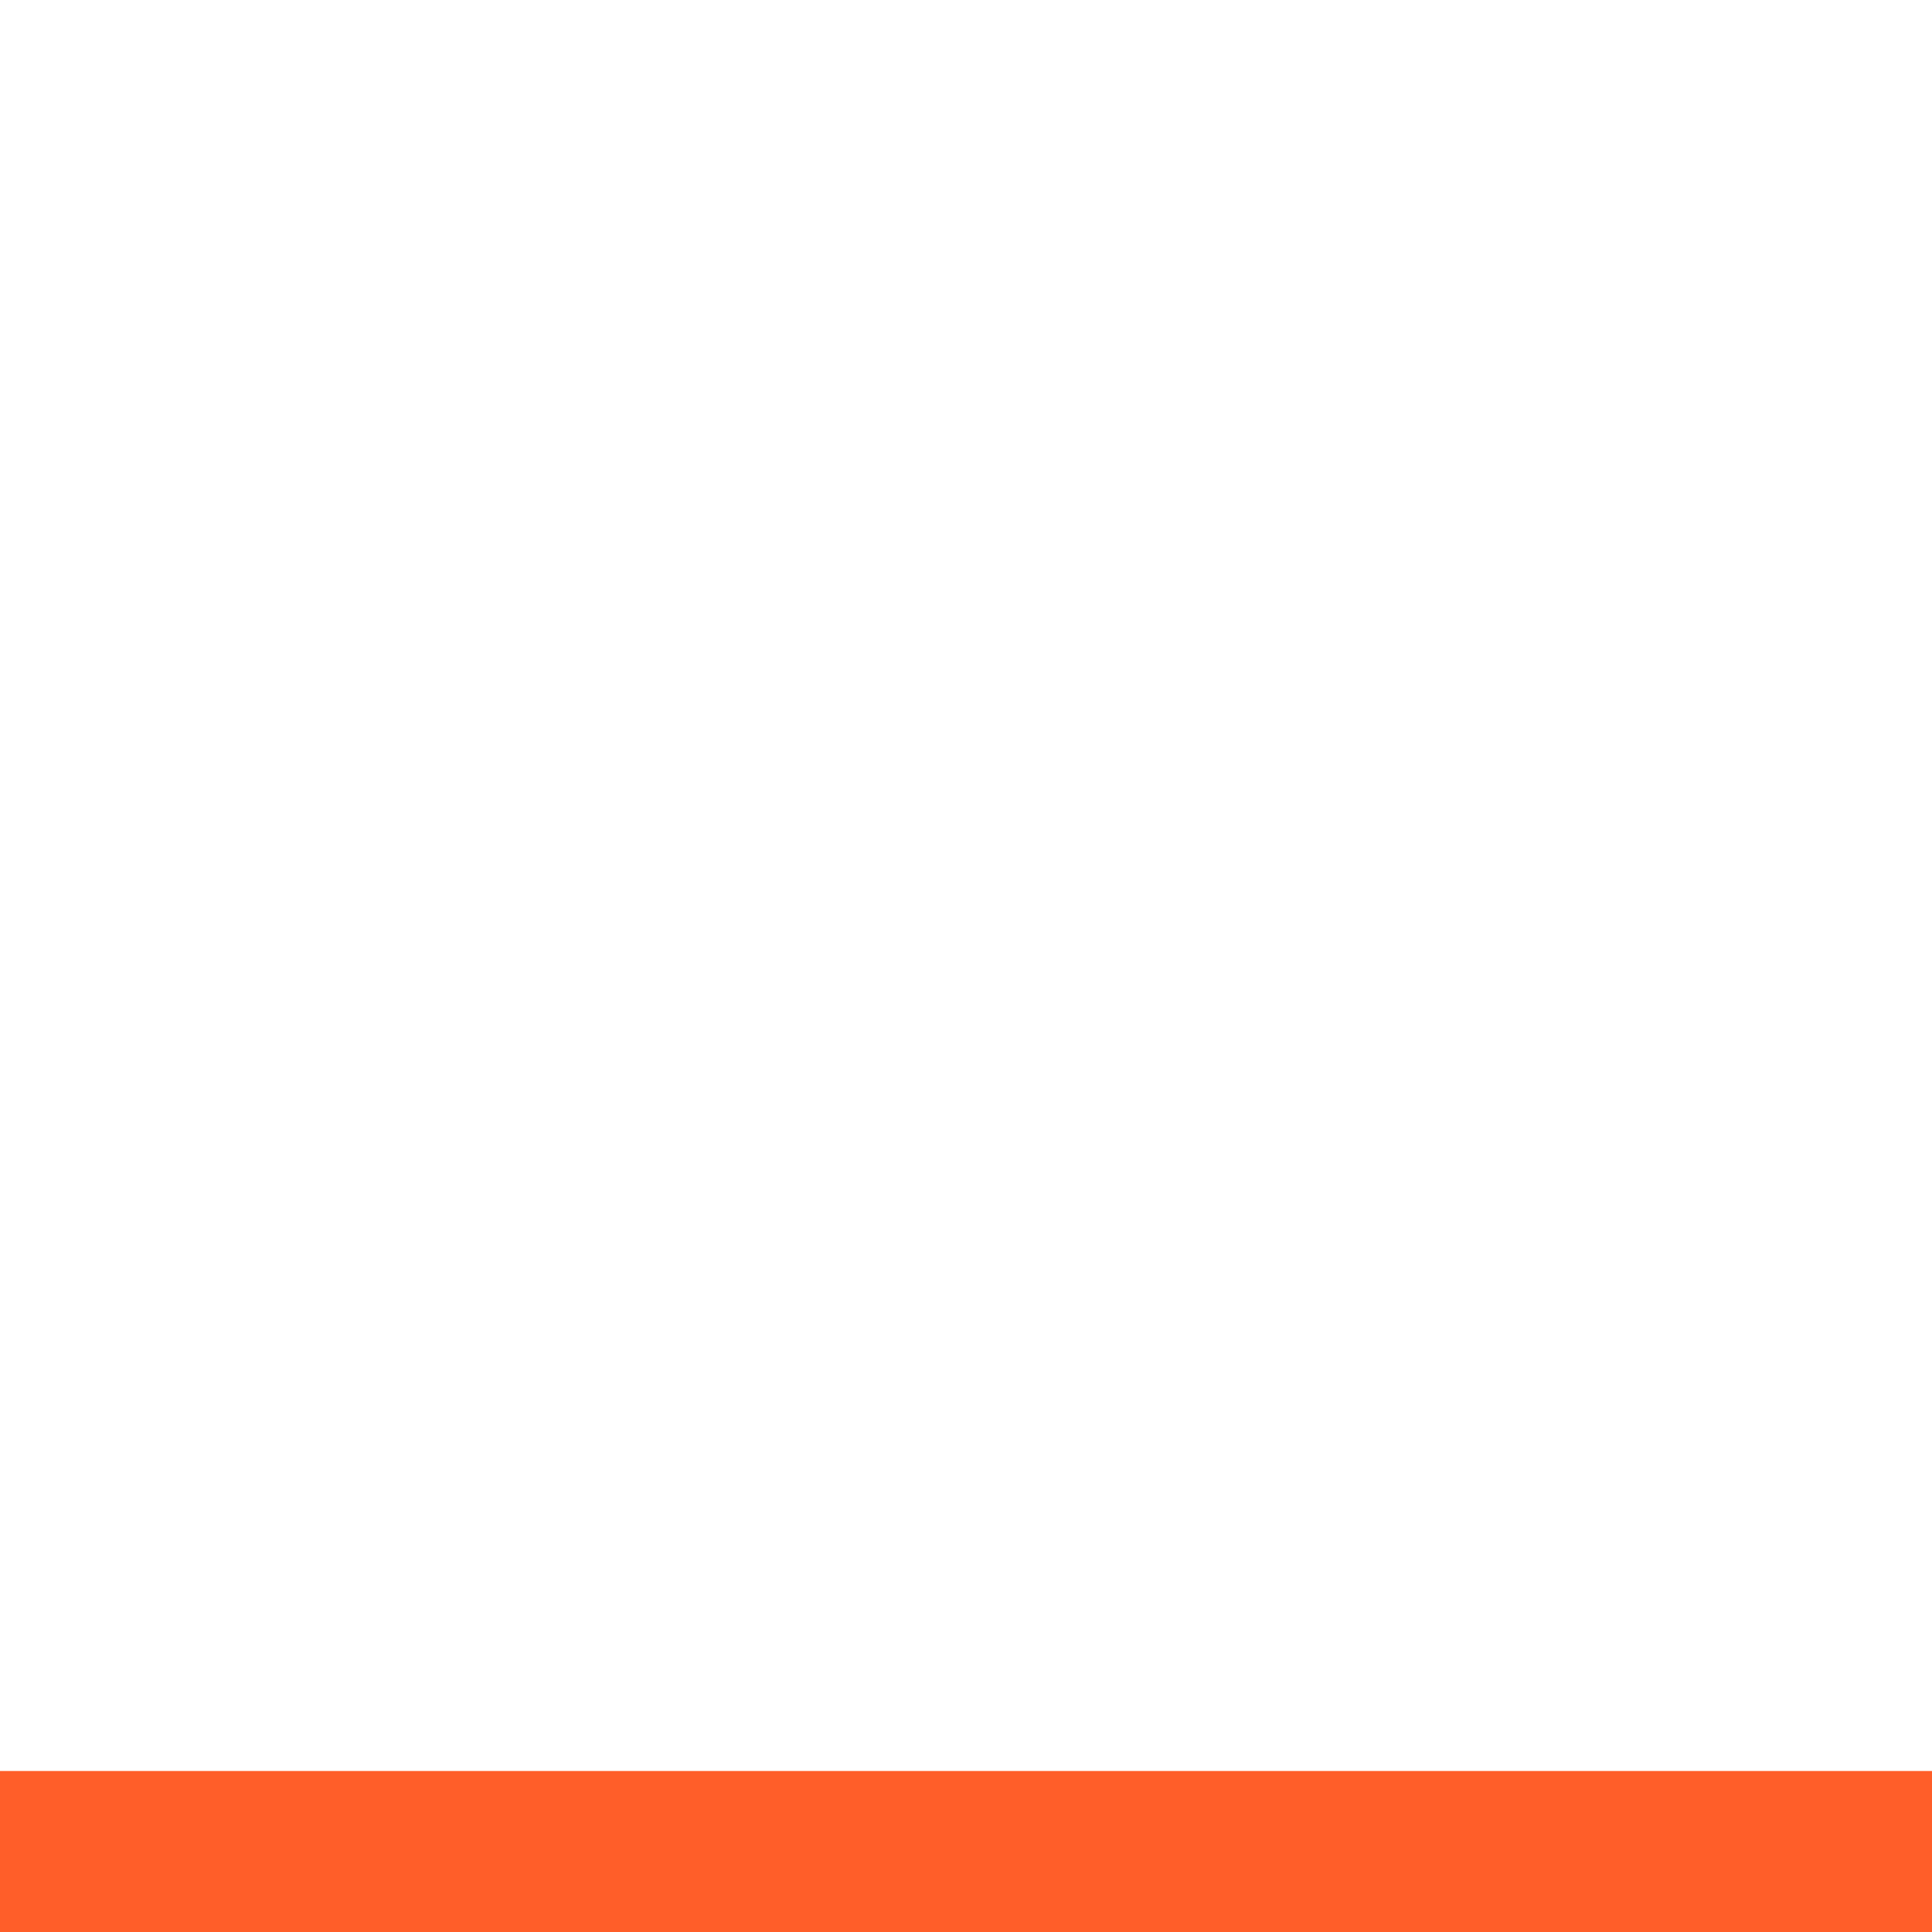
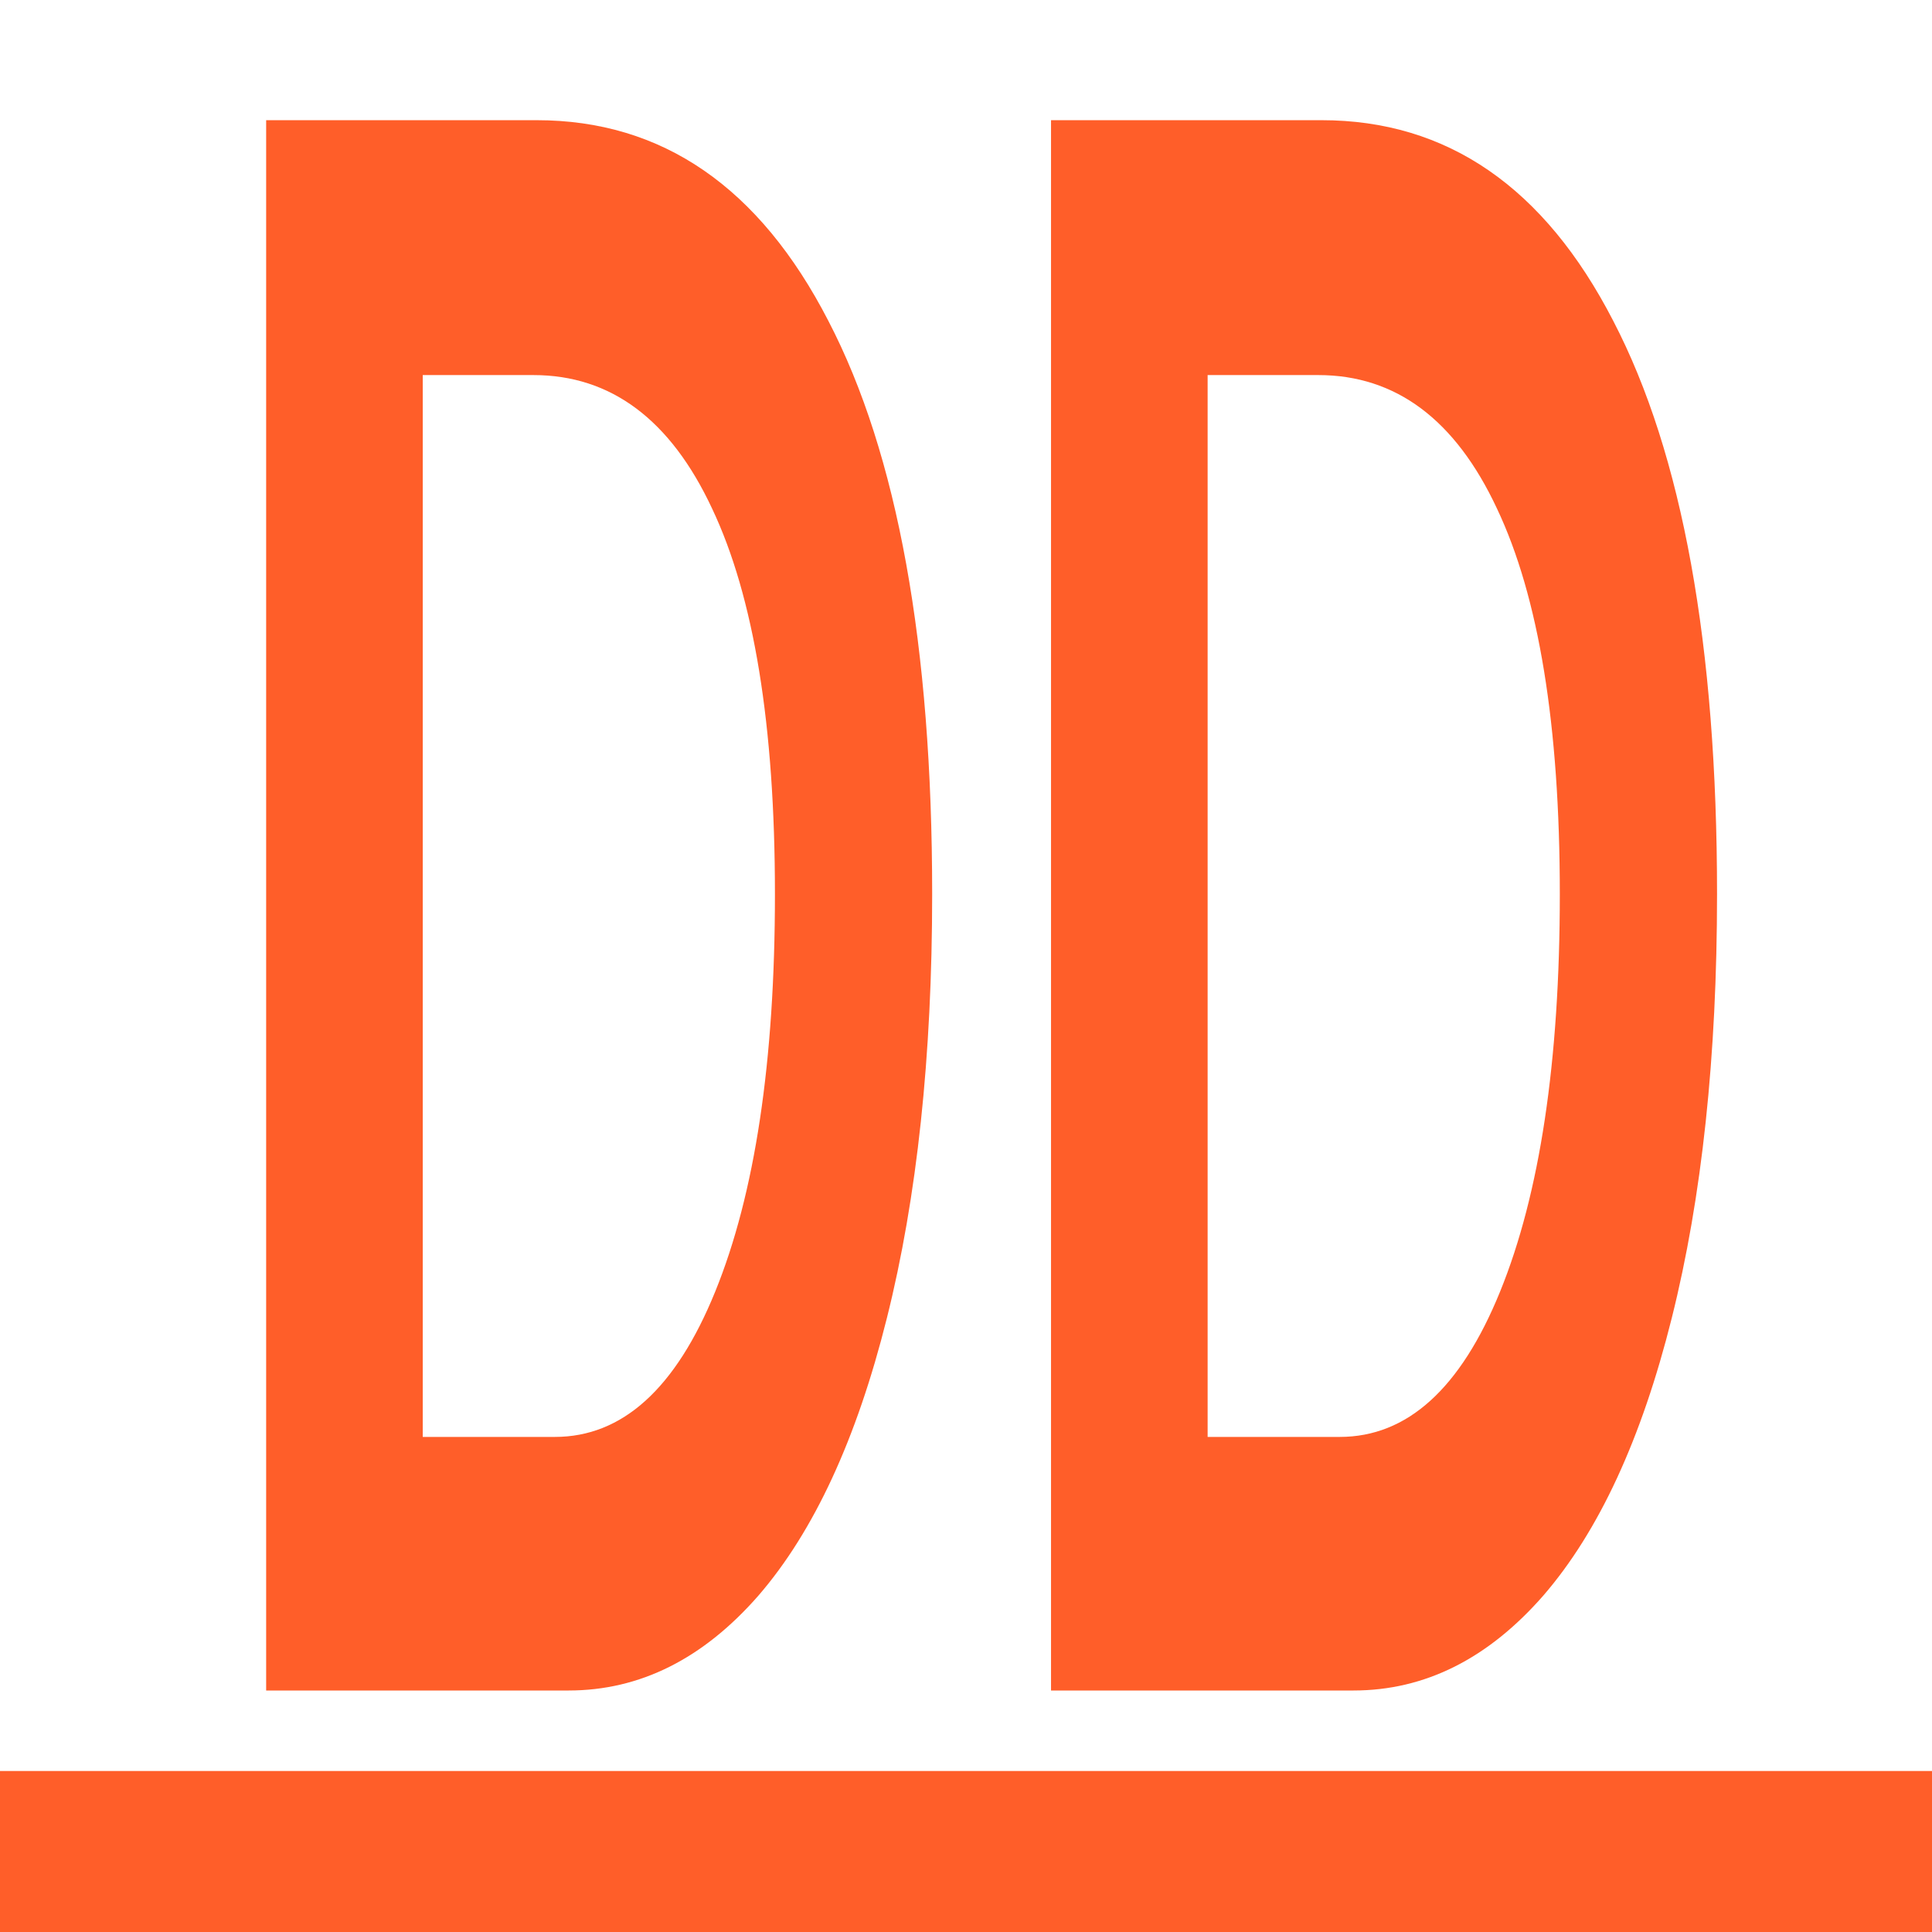
<svg xmlns="http://www.w3.org/2000/svg" viewBox="0 0 48 48">
  <style type="text/css">.st1{fill:#ff5e29}.st3{font-family:'Arial';font-size:27px;font-weight:600}.st4{fill:none;stroke:#ff5e29;stroke-width:4}</style>
-   <text transform="matrix(1 0 0 2.1 4.8 42))" class="st1 st3">DD</text>
+   <text transform="matrix(1 0 0 2.1 4.8 42)" class="st1 st3">DD</text>
  <line x1="0" y1="46" x2="48" y2="46" class="st4" />
</svg>
